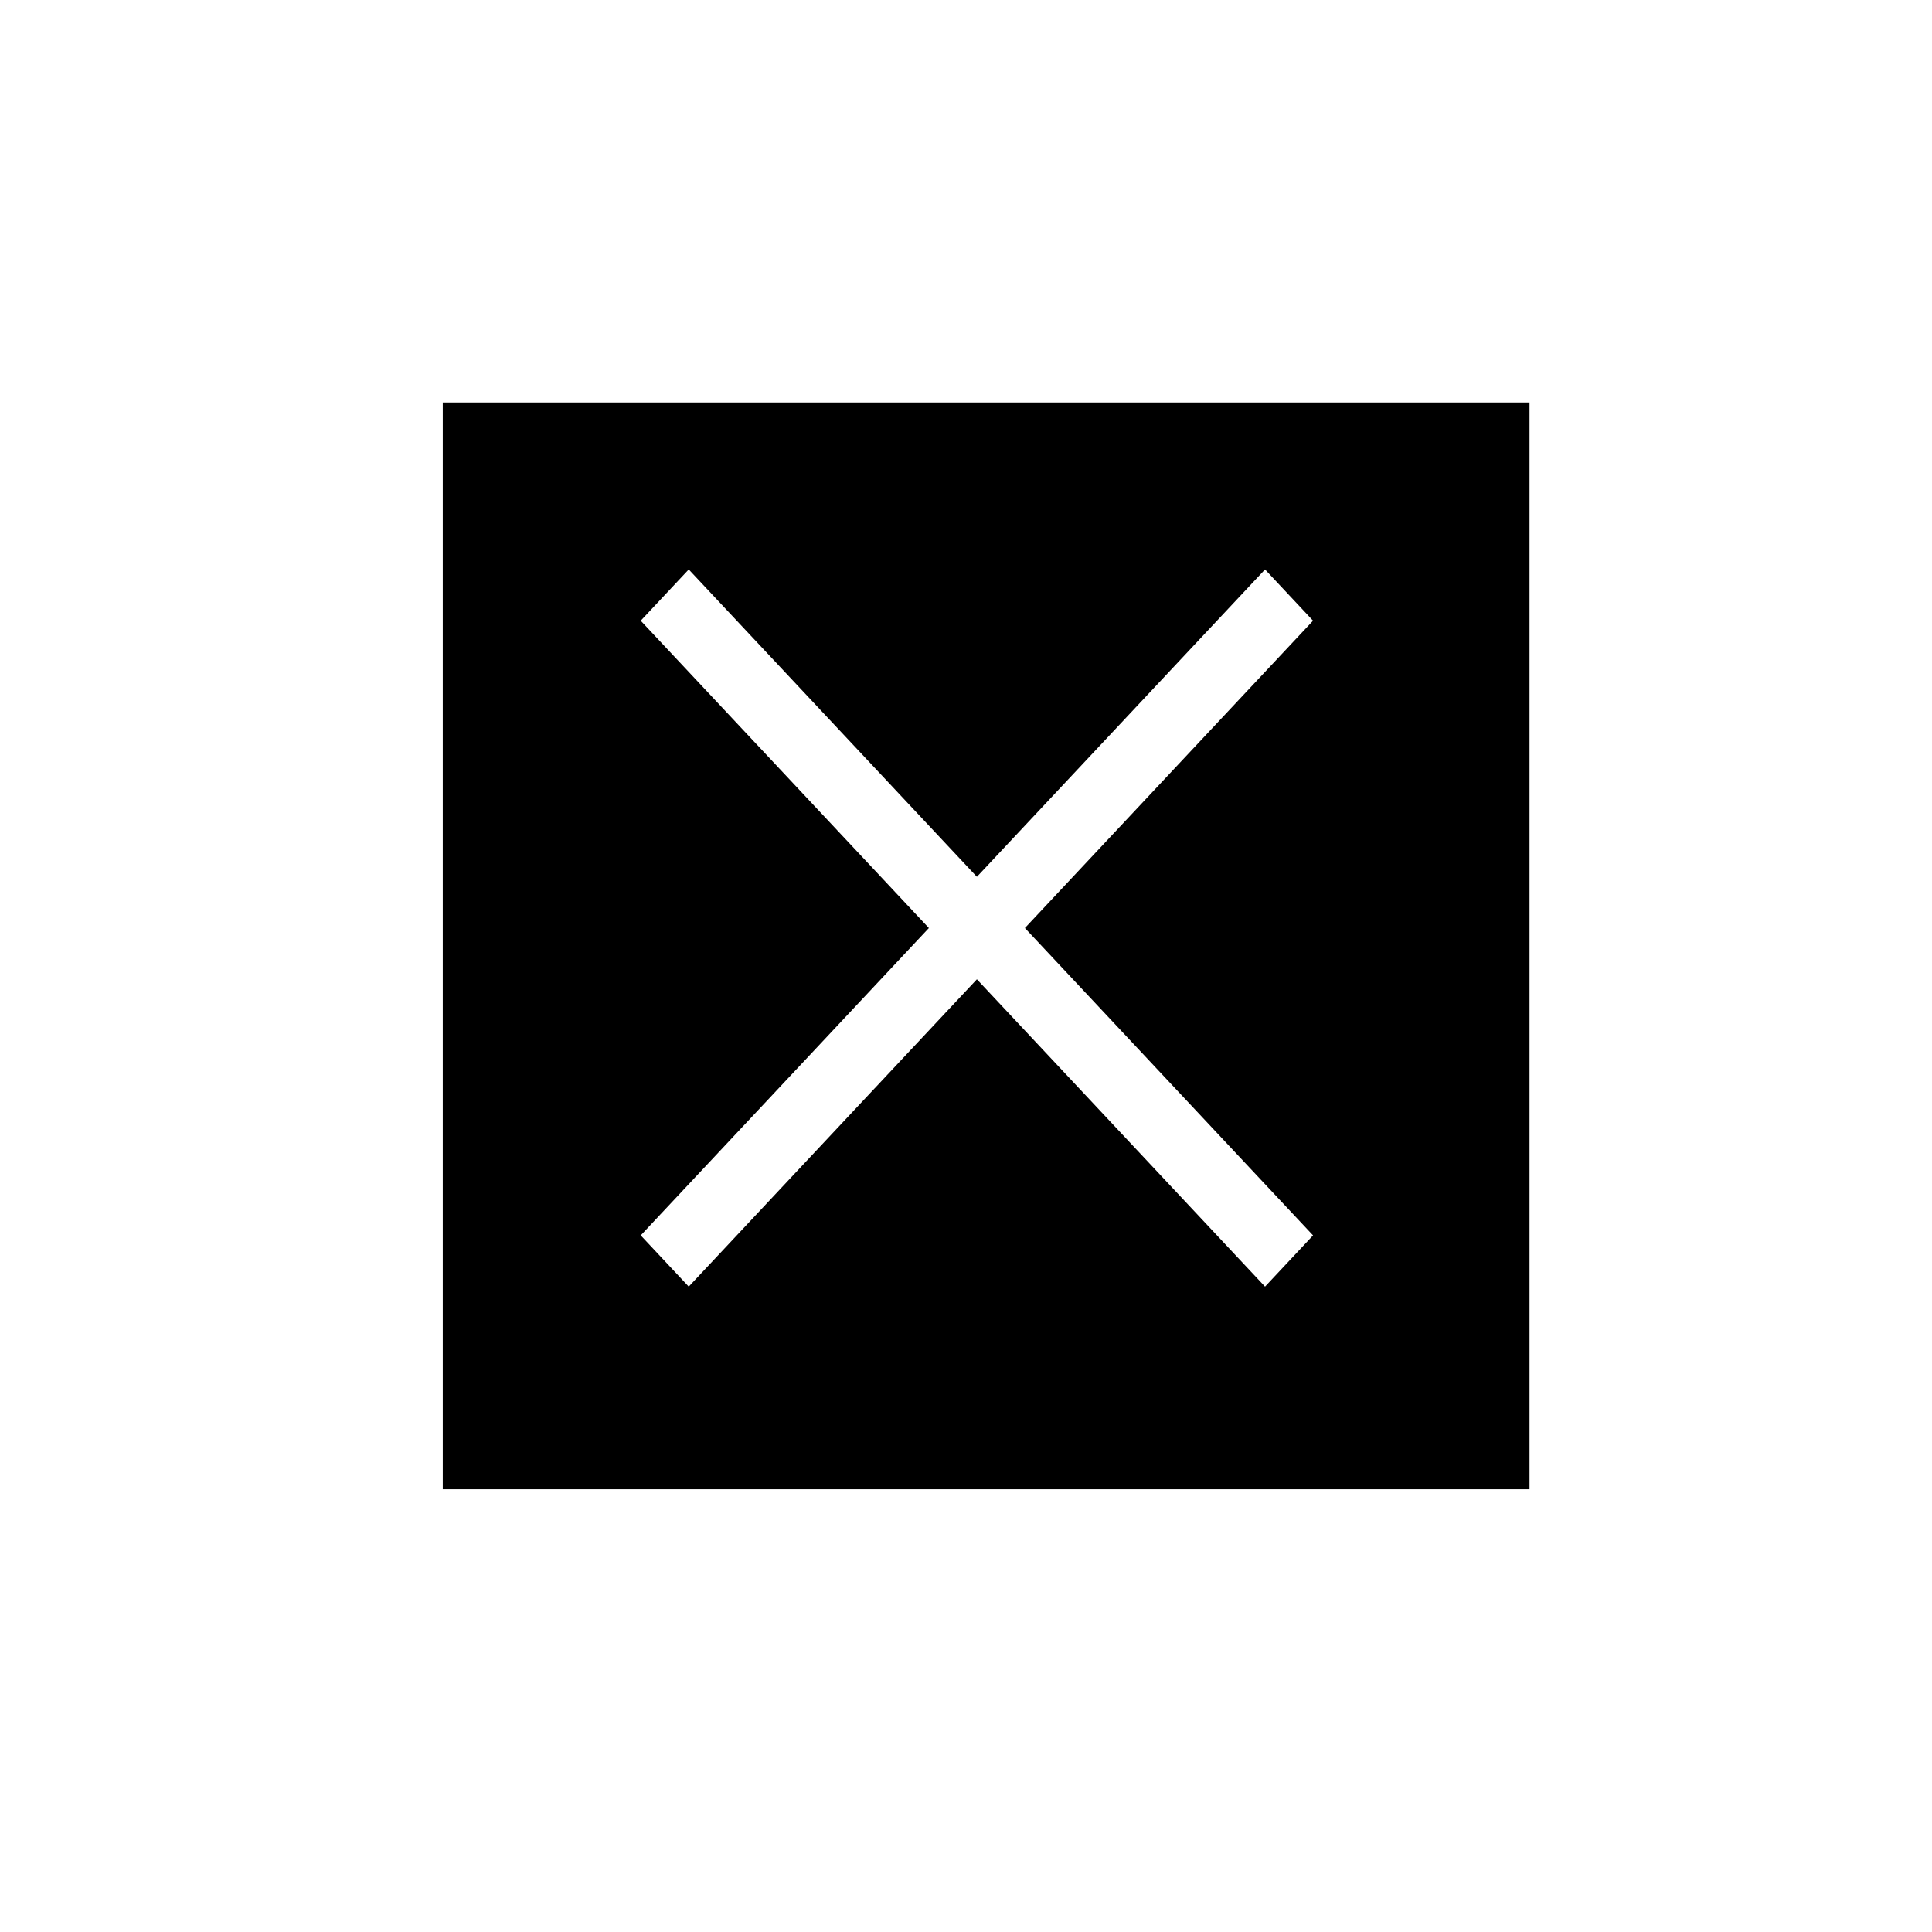
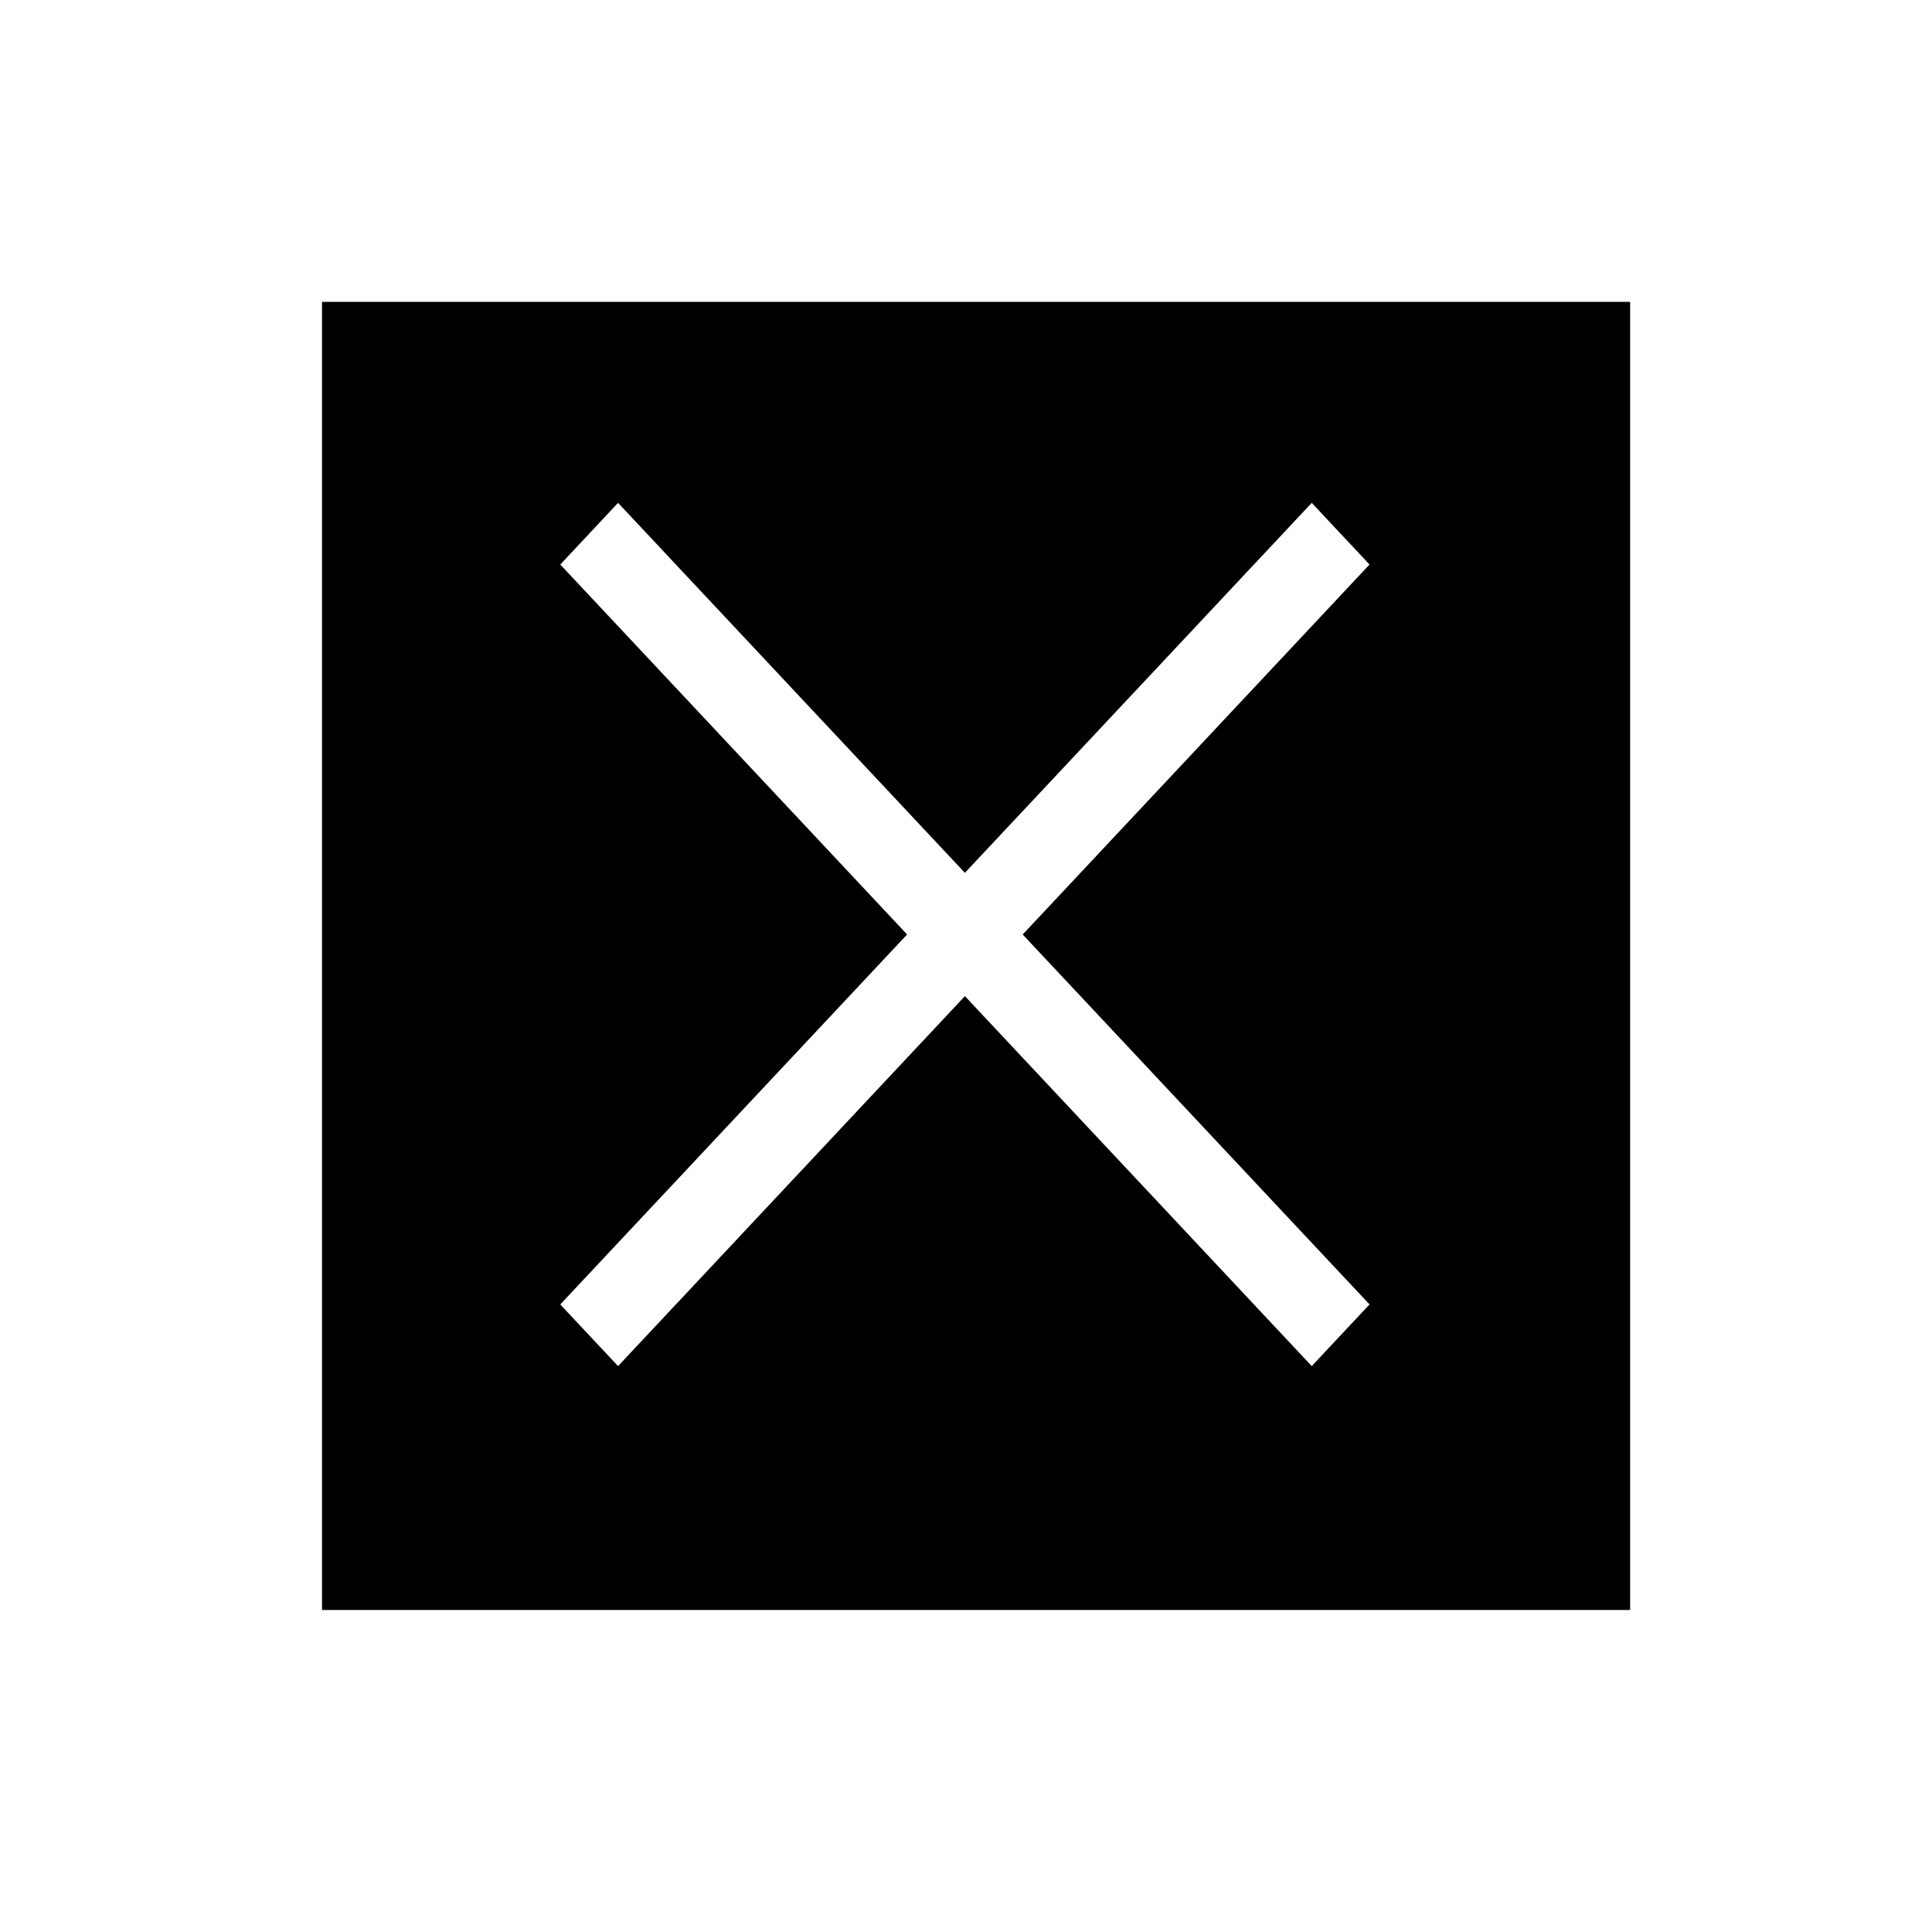
- <svg xmlns="http://www.w3.org/2000/svg" width="48" height="48" viewBox="0 0 48 48" id="svg2" version="1.1">
+ <svg xmlns="http://www.w3.org/2000/svg" width="96" height="96" viewBox="0 0 96 96" id="svg2" version="1.1">
  <defs id="defs4">
    </defs>
-   <g id="layer1" transform="translate(-122.2285,-598.2812)">
-     <path style="fill:#000000;stroke:none;stroke-opacity:1" d="m 133.229,608.281 0,27 27,0 0,-27 -27,0 z m 6.111,4.148 7.159,7.636 7.159,-7.636 1.193,1.273 -7.159,7.636 7.159,7.636 -1.193,1.273 -7.159,-7.636 -7.159,7.636 -1.193,-1.273 7.159,-7.636 -7.159,-7.636 1.193,-1.273 z" id="rect4795" />
+   <g id="layer1" transform="translate(-122.2285,-550.2812)">
+     <path style="fill:#000000;stroke:none;stroke-opacity:1" d="m 138.229,565.281 0,65 65,0 0,-65 -65,0 z m 14.711,9.987 17.234,18.383 17.234,-18.383 2.872,3.064 -17.234,18.383 17.234,18.383 -2.872,3.064 -17.234,-18.383 -17.234,18.383 -2.872,-3.064 17.234,-18.383 -17.234,-18.383 2.872,-3.064 z" id="rect4795" />
  </g>
</svg>
